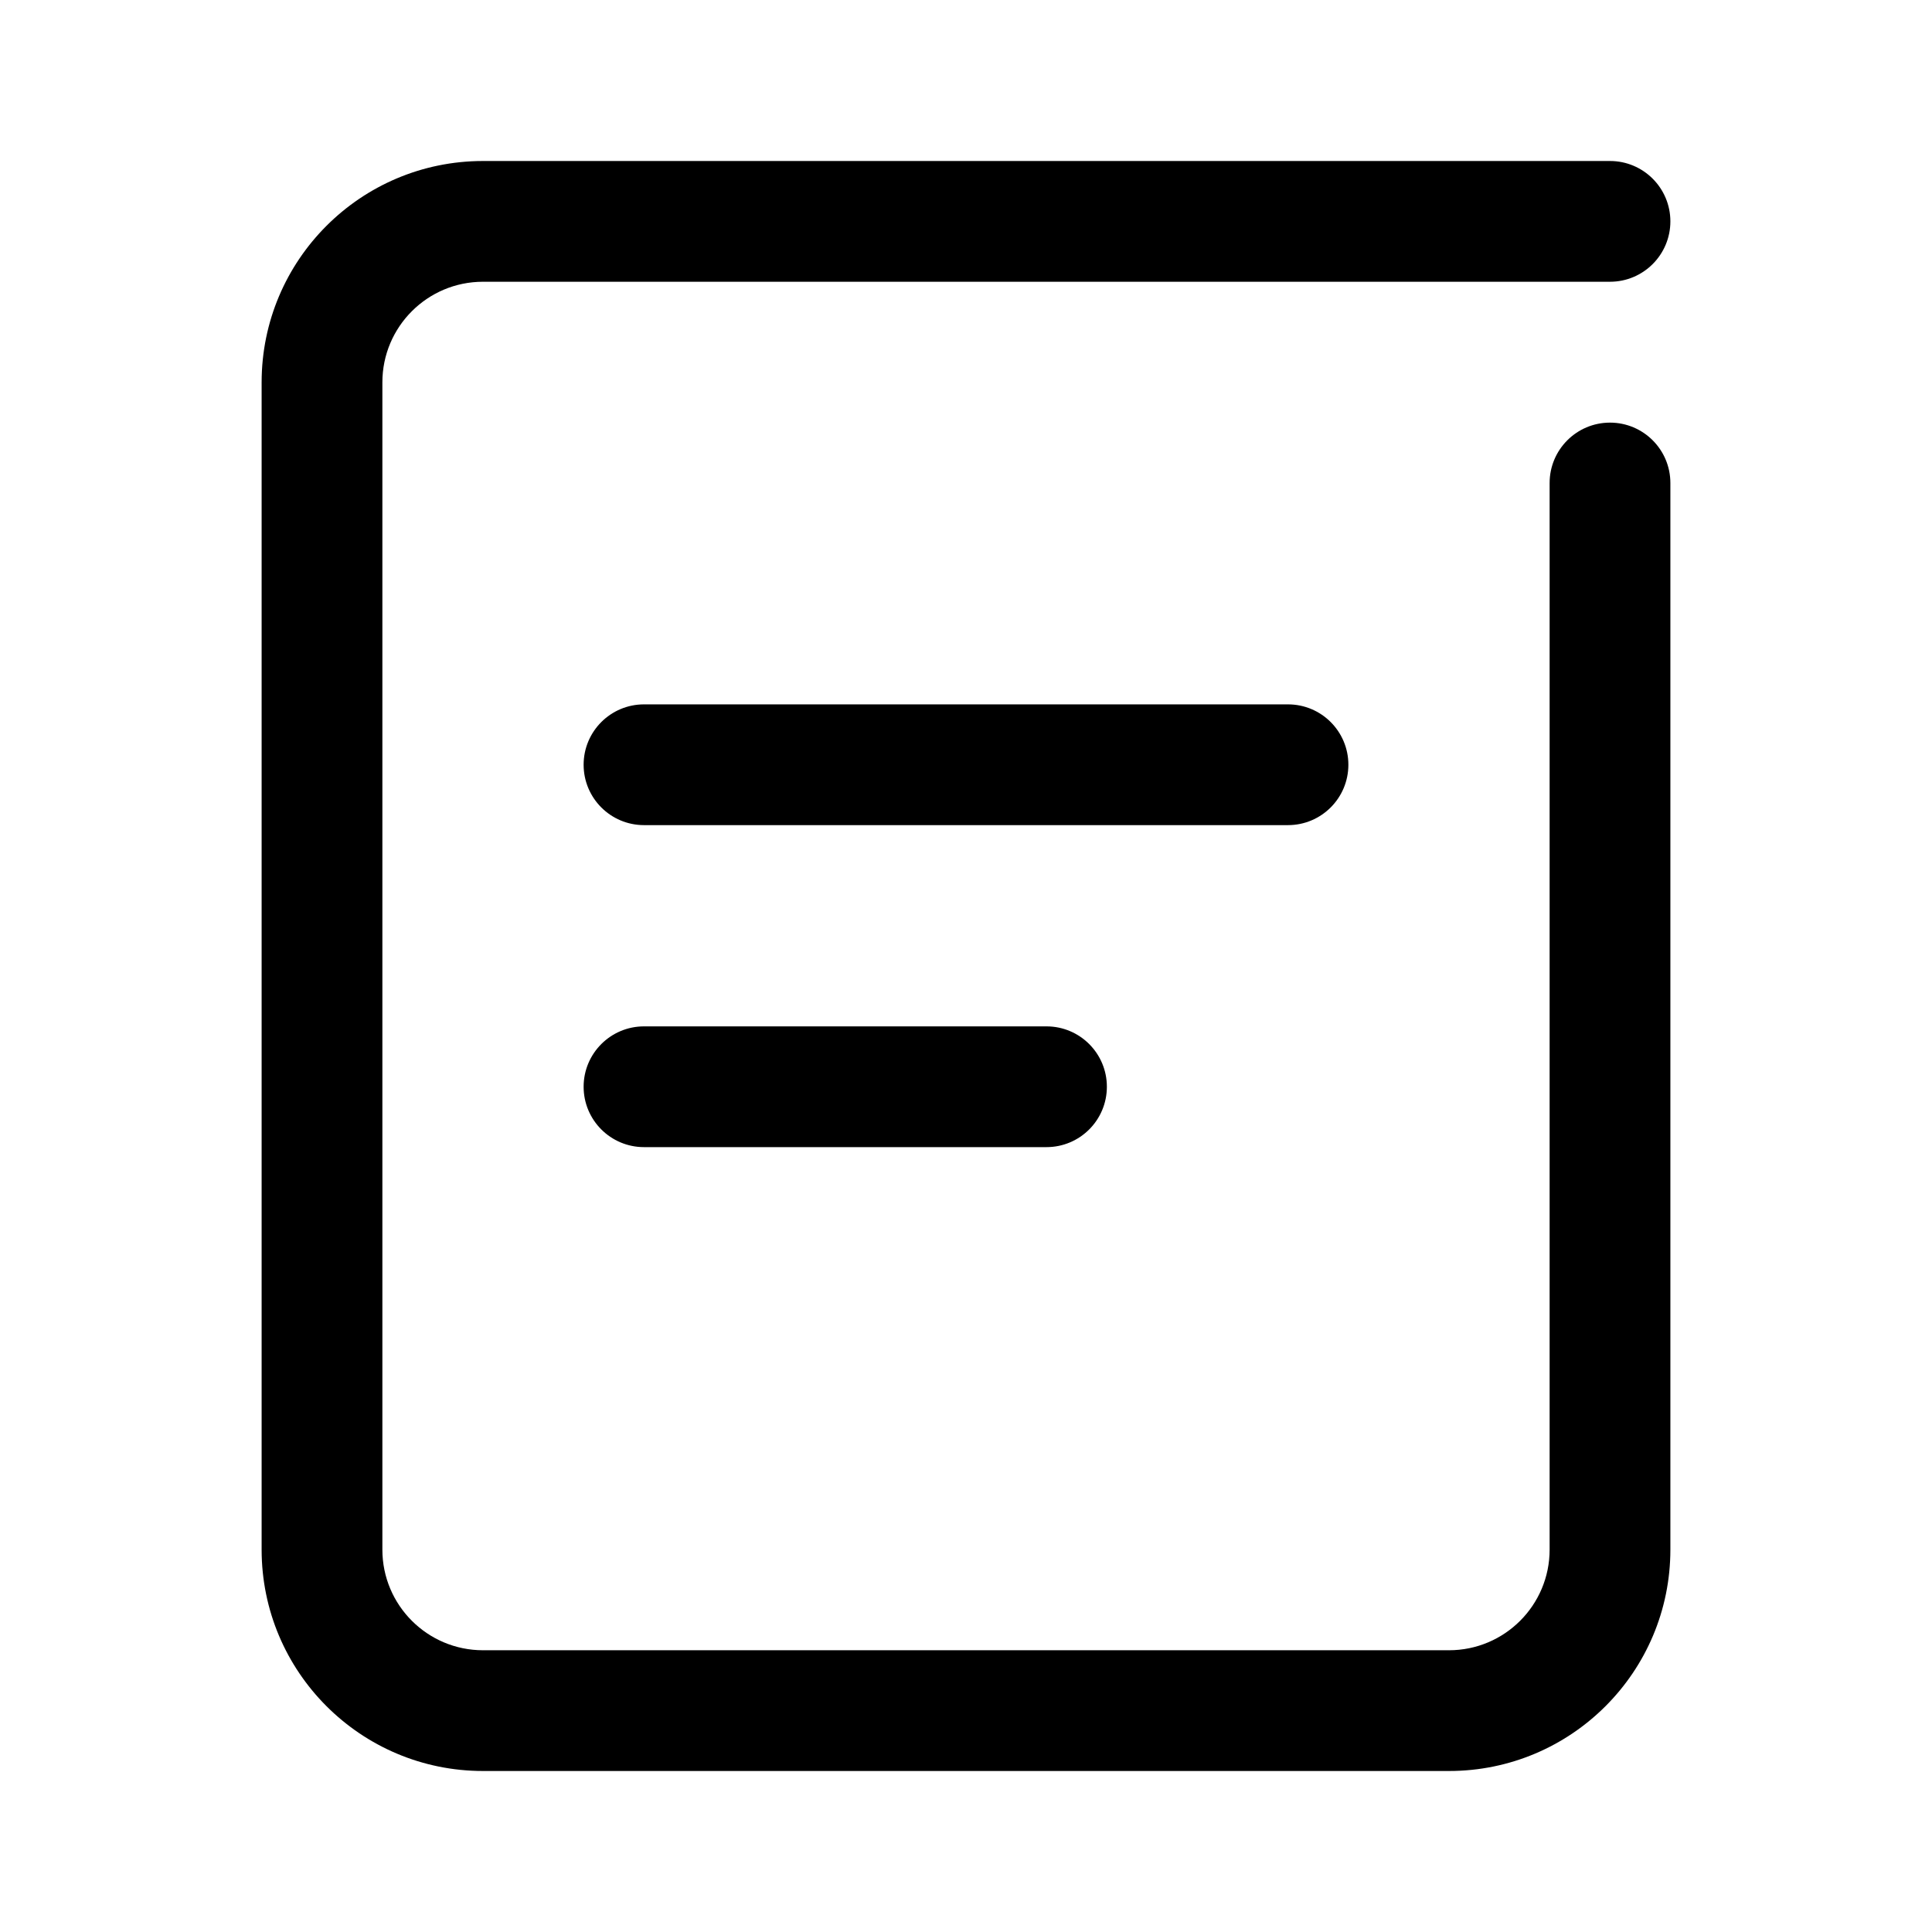
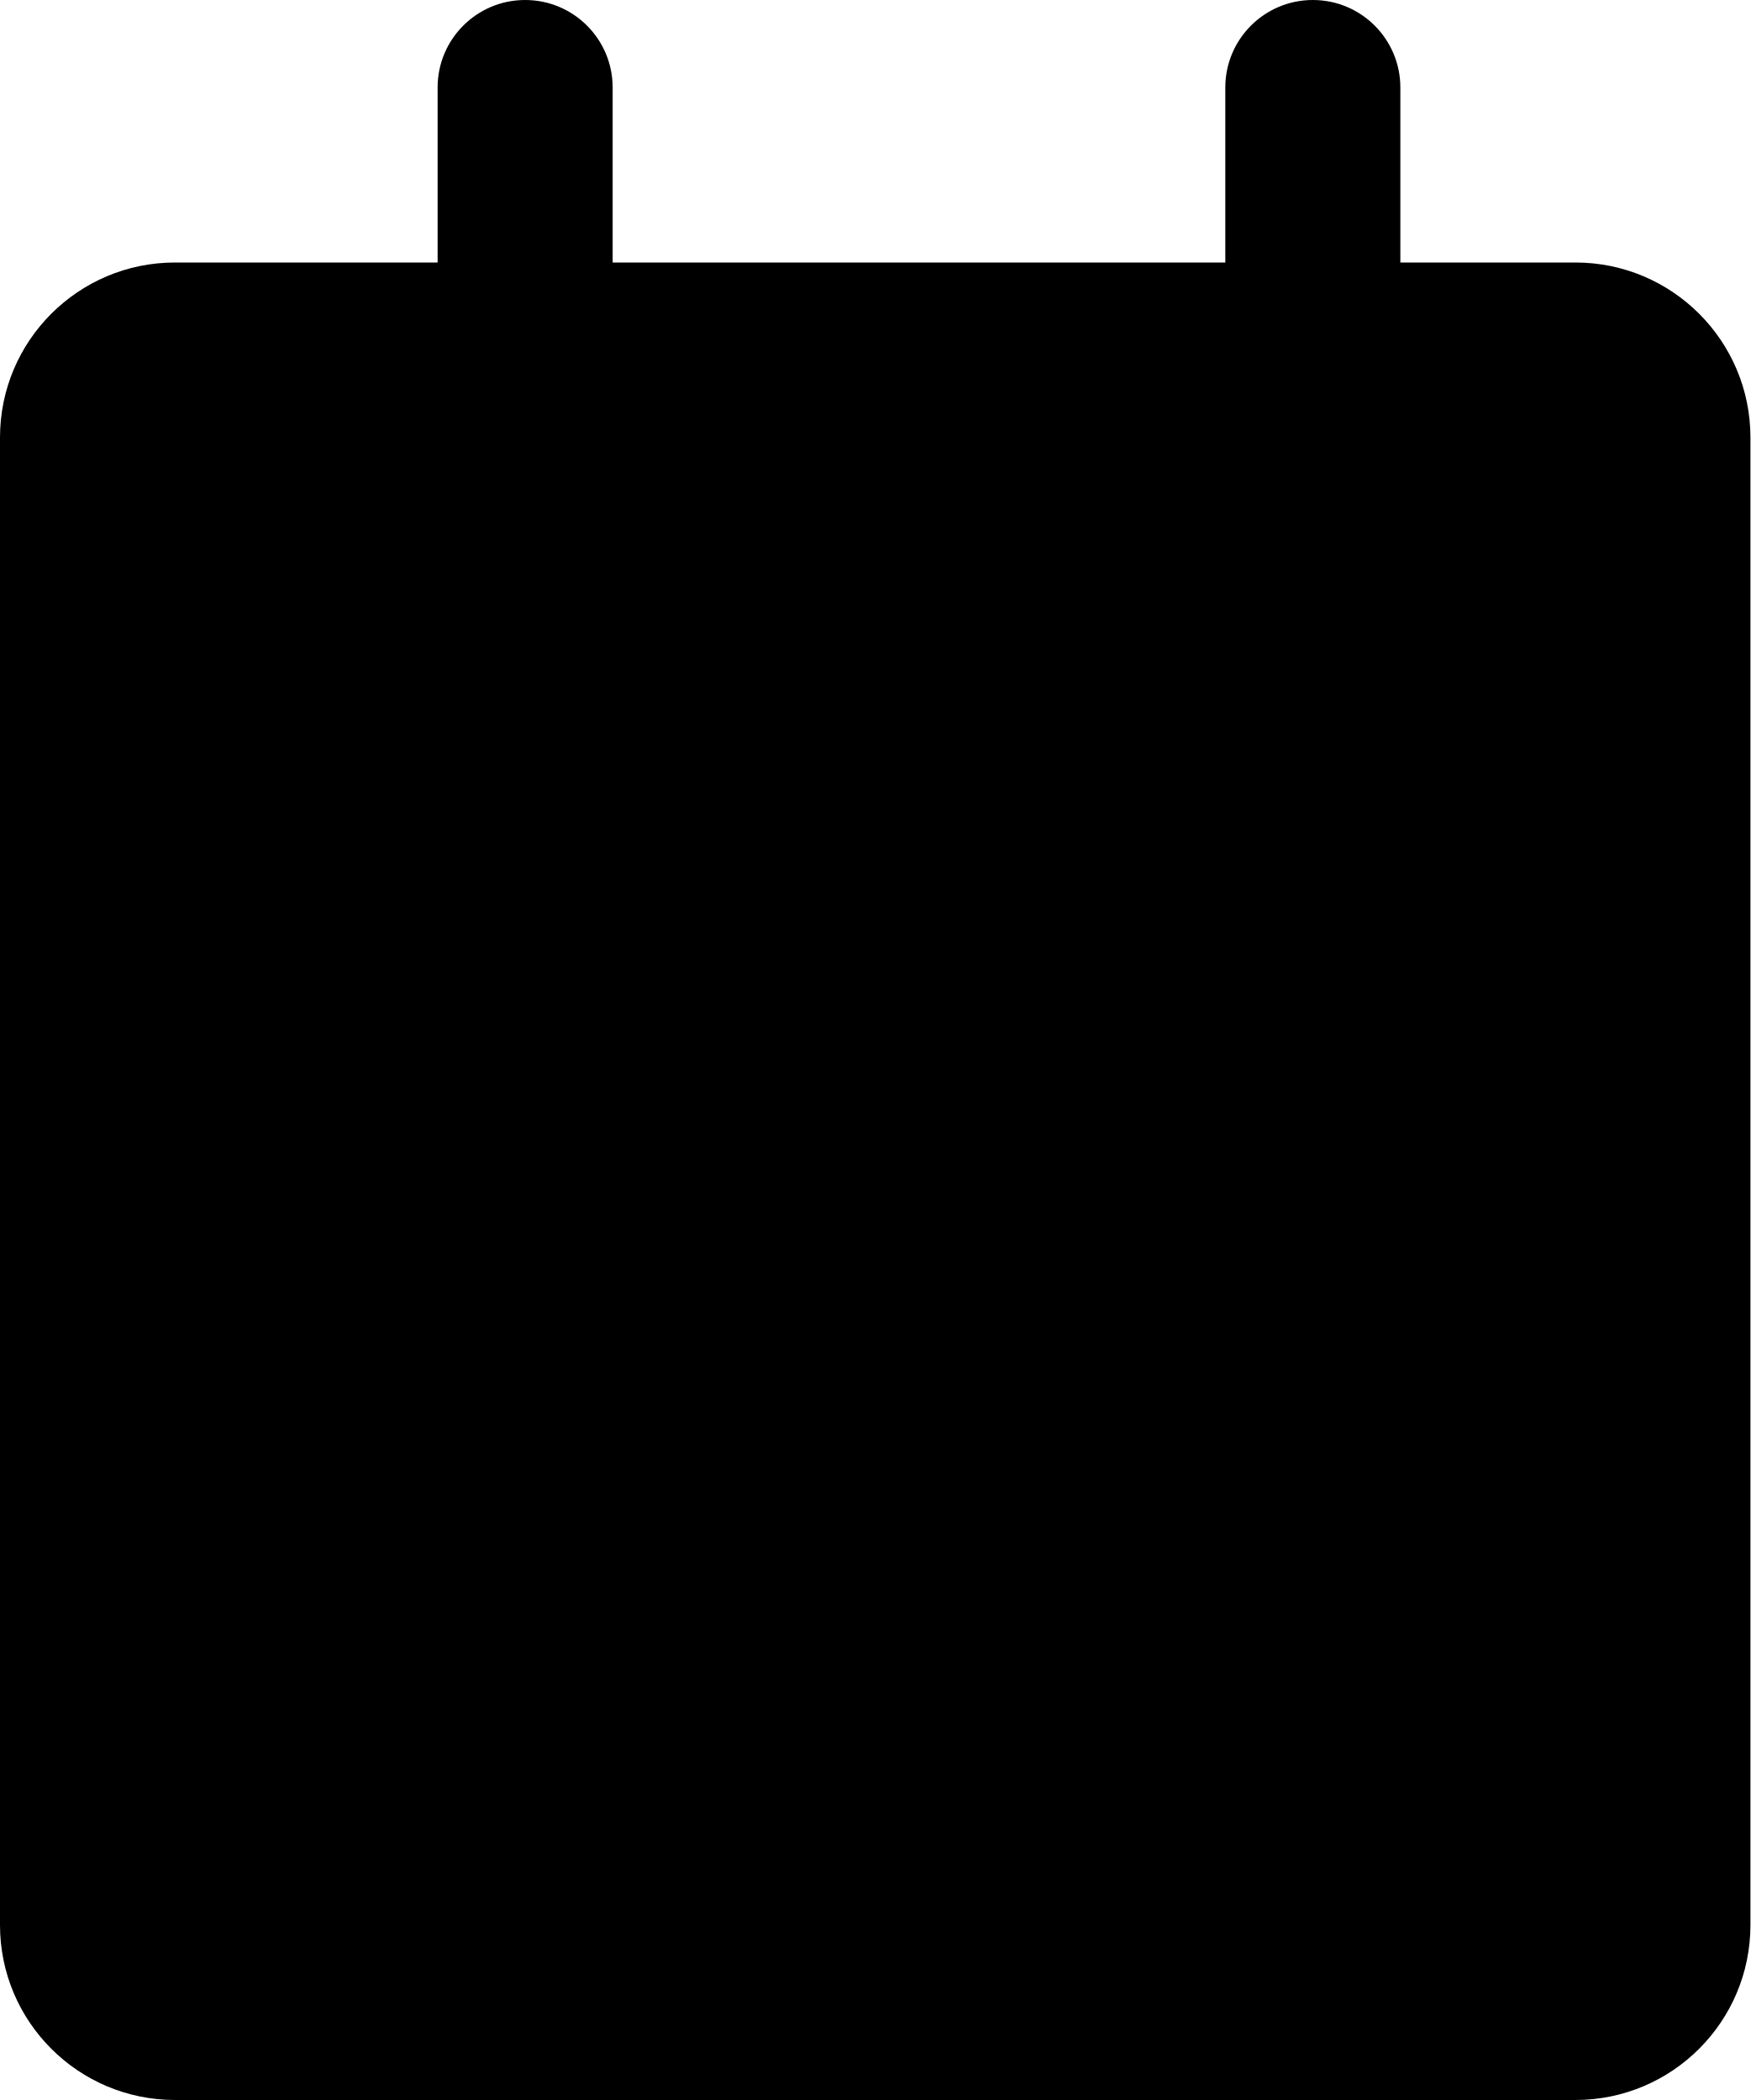
- <svg xmlns="http://www.w3.org/2000/svg" t="1596215038161" class="icon" viewBox="0 0 1024 1024" version="1.1" p-id="7687" width="200" height="200">
+ <svg xmlns="http://www.w3.org/2000/svg" width="20" height="24" viewBox="0 0 20 24">
  <defs>
-     <style type="text/css" />
+     <style>
+ 
+       .cls-3 {
+       stroke: none;
+       }
+     </style>
  </defs>
-   <path d="M821.333 256a32 32 0 0 1 64 0v565.333c0 64.8-52.533 117.333-117.333 117.333H256c-64.8 0-117.333-52.533-117.333-117.333V202.667c0-64.8 52.533-117.333 117.333-117.333h597.333a32 32 0 0 1 0 64H256a53.333 53.333 0 0 0-53.333 53.333v618.667a53.333 53.333 0 0 0 53.333 53.333h512a53.333 53.333 0 0 0 53.333-53.333V256zM341.333 437.333a32 32 0 0 1 0-64h341.333a32 32 0 0 1 0 64H341.333z m0 170.667a32 32 0 0 1 0-64h213.333a32 32 0 0 1 0 64H341.333z" p-id="7688" />
+   <g id="订单管理" transform="translate(-32.675 -493.233)">
+     <rect id="矩形_10" data-name="矩形 10" width="2" height="7" rx="1" transform="translate(37.675 493.233)" />
+     <rect id="矩形_13" data-name="矩形 13" width="1.709" height="9.058" rx="0.854" transform="translate(37.372 503.854) rotate(-90)" />
+     <rect id="矩形_14" data-name="矩形 14" width="1.709" height="6.588" rx="0.854" transform="translate(37.372 507.272) rotate(-90)" />
+     <rect id="矩形_11" data-name="矩形 11" width="2" height="7" rx="1" transform="translate(46.675 493.233)" />
+     <g id="矩形_12" data-name="矩形 12" transform="translate(32.675 496.233)">
+       <rect width="20" height="21" rx="2" />
+       <rect x="0.75" y="0.75" width="18.5" height="19.5" rx="1.25" />
+     </g>
+   </g>
</svg>
